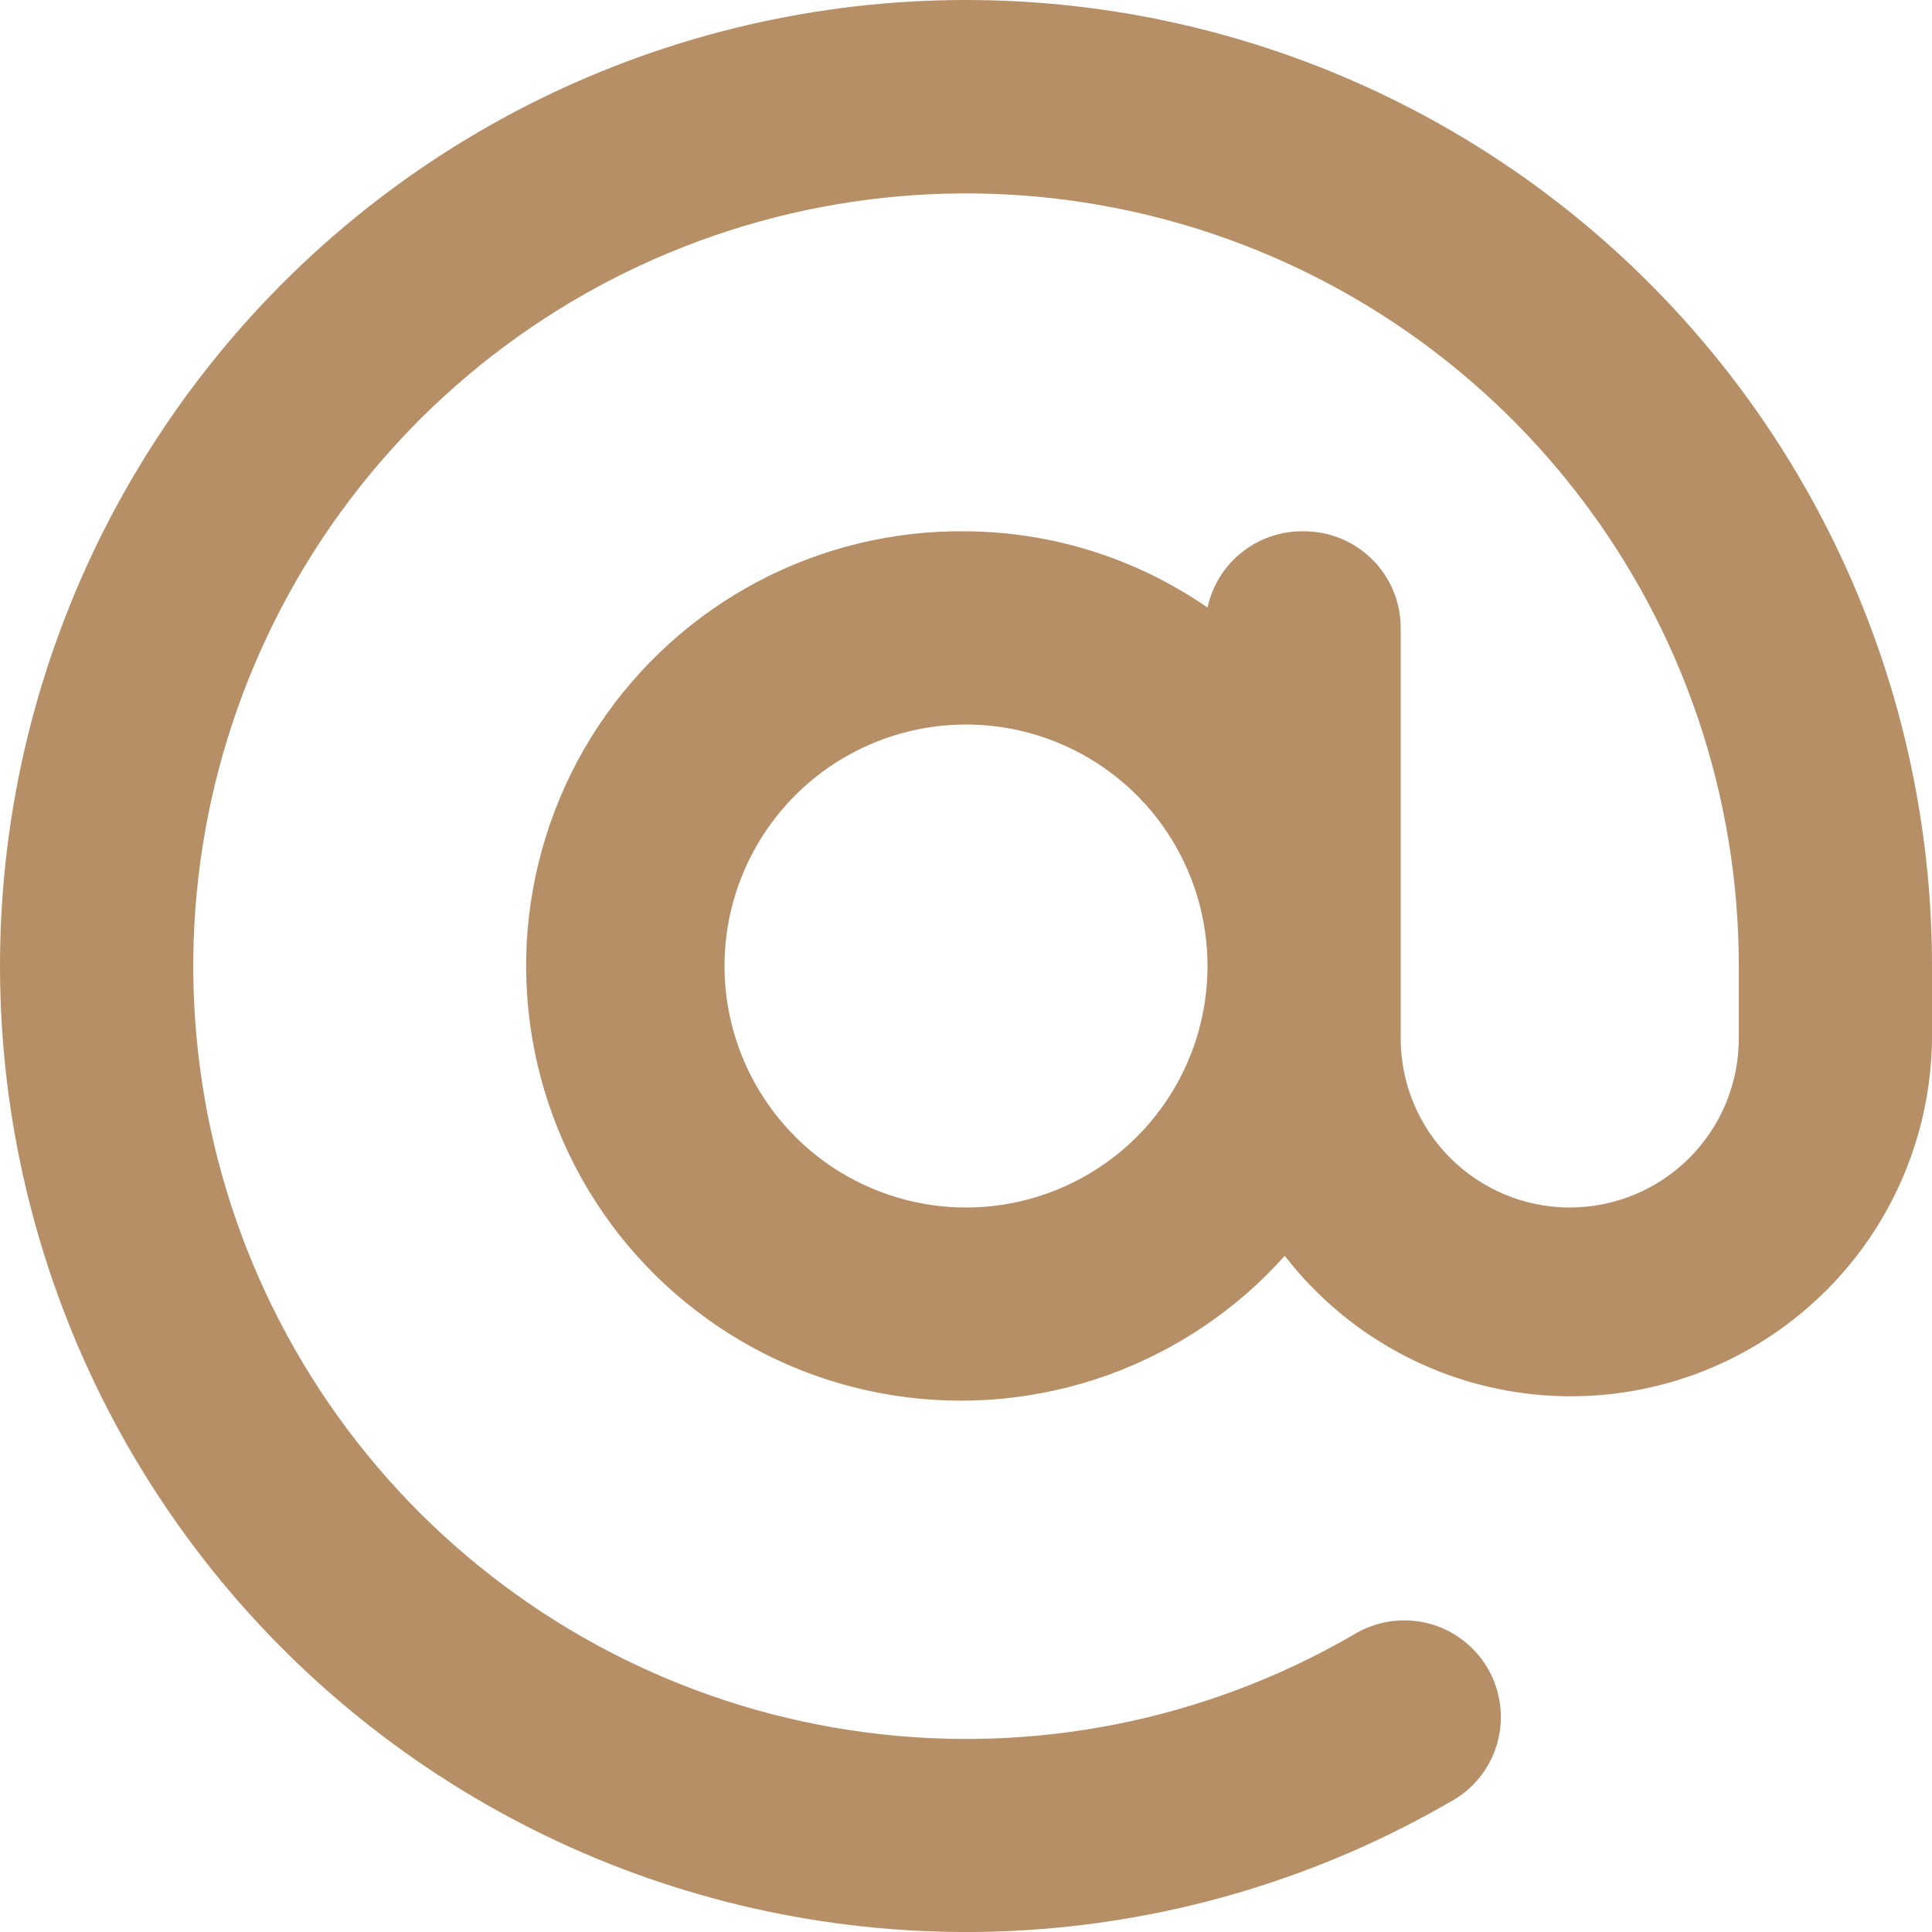
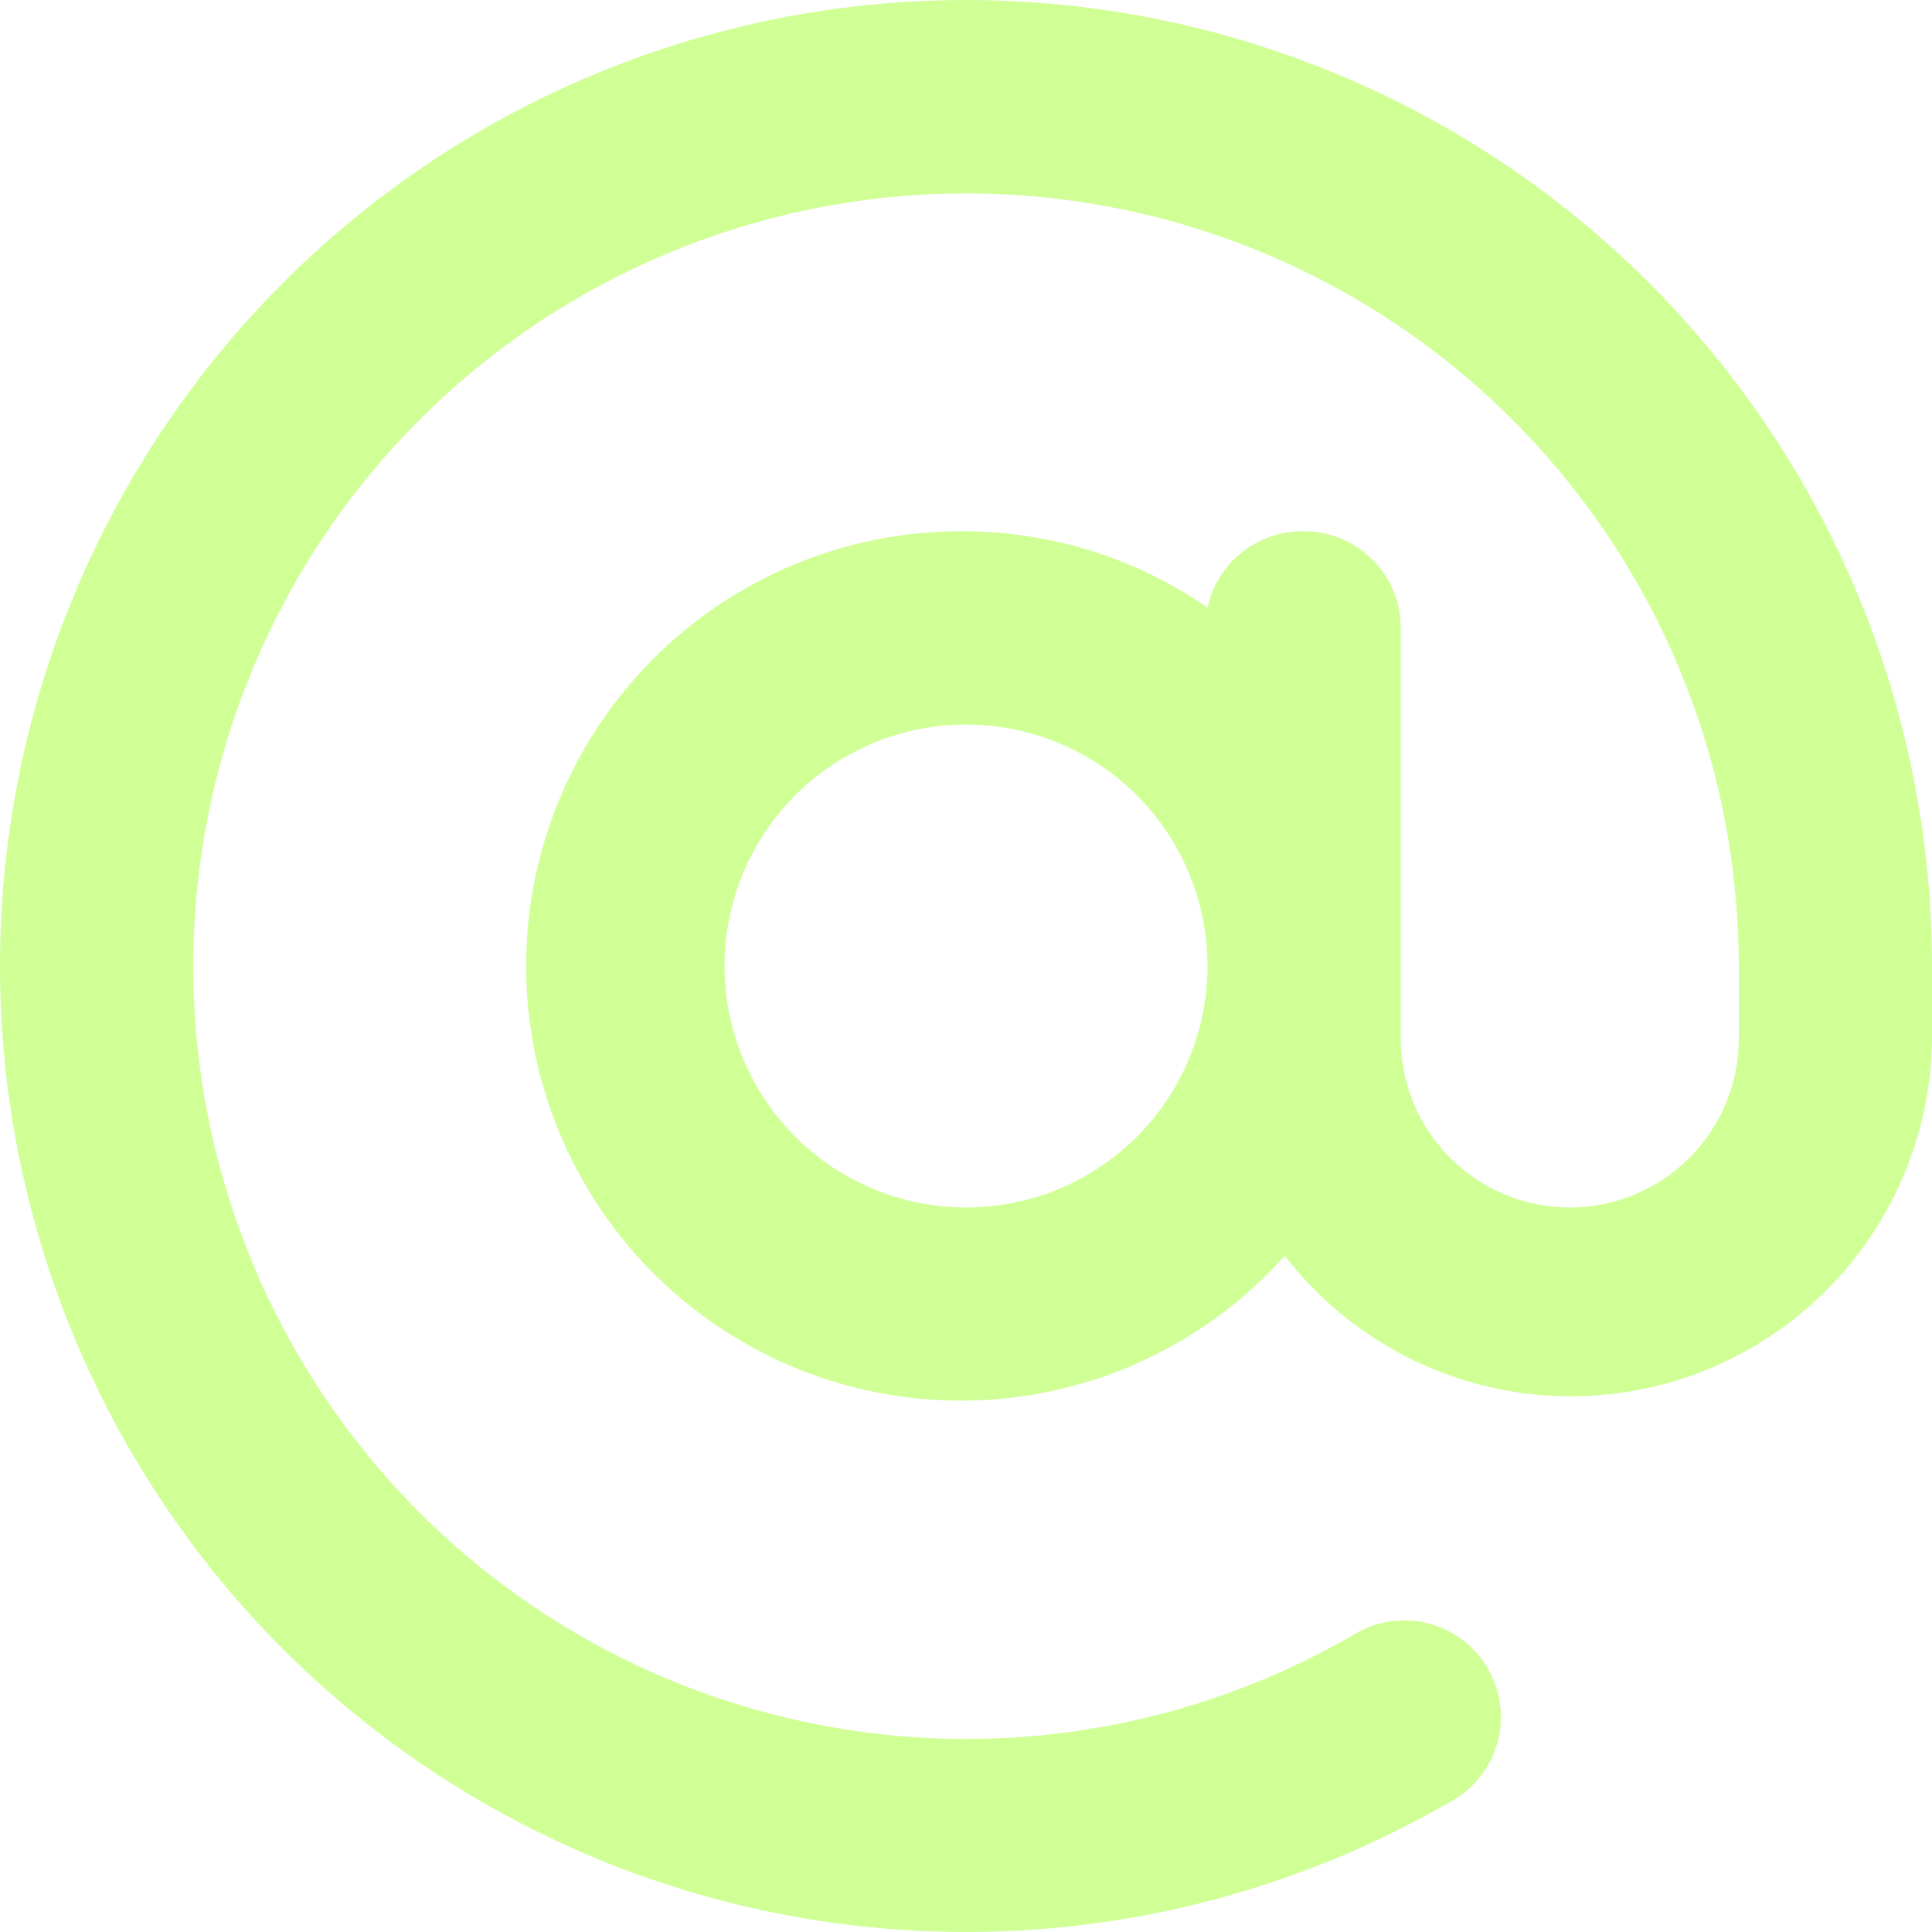
<svg xmlns="http://www.w3.org/2000/svg" width="17" height="17" viewBox="0 0 17 17" fill="none">
-   <path d="M8.5 8.22805e-09C7.197 -5.73555e-05 5.91 0.3 4.741 0.876C3.571 1.453 2.55 2.291 1.757 3.325C0.963 4.36 0.418 5.563 0.163 6.842C-0.091 8.12 -0.048 9.441 0.29 10.7C0.627 11.959 1.25 13.124 2.109 14.104C2.969 15.085 4.043 15.854 5.247 16.353C6.452 16.852 7.755 17.067 9.056 16.982C10.357 16.896 11.621 16.513 12.75 15.861C12.852 15.808 12.942 15.735 13.014 15.646C13.087 15.557 13.141 15.455 13.173 15.345C13.205 15.235 13.214 15.119 13.2 15.005C13.186 14.892 13.15 14.782 13.092 14.682C13.035 14.583 12.958 14.497 12.866 14.428C12.775 14.359 12.67 14.309 12.559 14.282C12.447 14.255 12.332 14.251 12.218 14.269C12.105 14.288 11.997 14.329 11.9 14.39C10.604 15.139 9.097 15.439 7.613 15.243C6.129 15.048 4.751 14.368 3.692 13.31C2.634 12.252 1.954 10.874 1.759 9.39C1.563 7.906 1.863 6.399 2.611 5.102C3.359 3.806 4.514 2.793 5.897 2.22C7.28 1.647 8.813 1.546 10.259 1.933C11.705 2.32 12.983 3.174 13.894 4.361C14.806 5.548 15.3 7.003 15.3 8.5V9.137C15.3 9.532 15.144 9.91 14.865 10.189C14.586 10.468 14.207 10.625 13.813 10.625C13.418 10.625 13.04 10.468 12.761 10.189C12.482 9.91 12.325 9.532 12.325 9.137V5.525C12.325 5.3 12.236 5.083 12.076 4.924C11.917 4.765 11.701 4.675 11.475 4.675C11.278 4.671 11.085 4.735 10.93 4.858C10.774 4.98 10.667 5.153 10.625 5.346C10.001 4.914 9.26 4.68 8.5 4.675C7.86 4.667 7.229 4.82 6.663 5.12C6.098 5.42 5.617 5.857 5.264 6.39C4.911 6.924 4.698 7.538 4.643 8.176C4.589 8.813 4.696 9.454 4.954 10.04C5.211 10.626 5.612 11.138 6.119 11.528C6.625 11.919 7.222 12.177 7.854 12.277C8.486 12.378 9.133 12.318 9.736 12.104C10.339 11.889 10.879 11.527 11.305 11.05C11.709 11.573 12.266 11.957 12.898 12.149C13.531 12.341 14.207 12.331 14.834 12.121C15.46 11.91 16.005 11.51 16.394 10.975C16.782 10.441 16.994 9.798 17 9.137V8.5C17 7.384 16.78 6.278 16.353 5.247C15.926 4.216 15.3 3.279 14.511 2.49C13.722 1.7 12.784 1.074 11.753 0.647C10.722 0.22 9.617 8.22805e-09 8.5 8.22805e-09ZM8.5 10.625C8.08 10.625 7.669 10.5 7.32 10.267C6.97 10.033 6.698 9.701 6.537 9.313C6.376 8.925 6.334 8.498 6.416 8.085C6.498 7.673 6.701 7.295 6.998 6.997C7.295 6.7 7.674 6.498 8.086 6.416C8.498 6.334 8.925 6.376 9.314 6.537C9.702 6.698 10.034 6.97 10.267 7.319C10.501 7.669 10.625 8.08 10.625 8.5C10.625 9.064 10.402 9.604 10.003 10.003C9.604 10.401 9.064 10.625 8.5 10.625Z" fill="#B78F67" />
+   <path d="M8.5 8.22805e-09C7.197 -5.73555e-05 5.91 0.3 4.741 0.876C3.571 1.453 2.55 2.291 1.757 3.325C0.963 4.36 0.418 5.563 0.163 6.842C-0.091 8.12 -0.048 9.441 0.29 10.7C0.627 11.959 1.25 13.124 2.109 14.104C2.969 15.085 4.043 15.854 5.247 16.353C6.452 16.852 7.755 17.067 9.056 16.982C10.357 16.896 11.621 16.513 12.75 15.861C12.852 15.808 12.942 15.735 13.014 15.646C13.087 15.557 13.141 15.455 13.173 15.345C13.205 15.235 13.214 15.119 13.2 15.005C13.186 14.892 13.15 14.782 13.092 14.682C13.035 14.583 12.958 14.497 12.866 14.428C12.775 14.359 12.67 14.309 12.559 14.282C12.447 14.255 12.332 14.251 12.218 14.269C12.105 14.288 11.997 14.329 11.9 14.39C10.604 15.139 9.097 15.439 7.613 15.243C6.129 15.048 4.751 14.368 3.692 13.31C2.634 12.252 1.954 10.874 1.759 9.39C1.563 7.906 1.863 6.399 2.611 5.102C3.359 3.806 4.514 2.793 5.897 2.22C7.28 1.647 8.813 1.546 10.259 1.933C11.705 2.32 12.983 3.174 13.894 4.361C14.806 5.548 15.3 7.003 15.3 8.5V9.137C15.3 9.532 15.144 9.91 14.865 10.189C14.586 10.468 14.207 10.625 13.813 10.625C13.418 10.625 13.04 10.468 12.761 10.189C12.482 9.91 12.325 9.532 12.325 9.137V5.525C12.325 5.3 12.236 5.083 12.076 4.924C11.917 4.765 11.701 4.675 11.475 4.675C11.278 4.671 11.085 4.735 10.93 4.858C10.774 4.98 10.667 5.153 10.625 5.346C10.001 4.914 9.26 4.68 8.5 4.675C7.86 4.667 7.229 4.82 6.663 5.12C6.098 5.42 5.617 5.857 5.264 6.39C4.911 6.924 4.698 7.538 4.643 8.176C4.589 8.813 4.696 9.454 4.954 10.04C5.211 10.626 5.612 11.138 6.119 11.528C6.625 11.919 7.222 12.177 7.854 12.277C8.486 12.378 9.133 12.318 9.736 12.104C10.339 11.889 10.879 11.527 11.305 11.05C11.709 11.573 12.266 11.957 12.898 12.149C13.531 12.341 14.207 12.331 14.834 12.121C15.46 11.91 16.005 11.51 16.394 10.975C16.782 10.441 16.994 9.798 17 9.137V8.5C17 7.384 16.78 6.278 16.353 5.247C15.926 4.216 15.3 3.279 14.511 2.49C13.722 1.7 12.784 1.074 11.753 0.647C10.722 0.22 9.617 8.22805e-09 8.5 8.22805e-09ZM8.5 10.625C8.08 10.625 7.669 10.5 7.32 10.267C6.97 10.033 6.698 9.701 6.537 9.313C6.376 8.925 6.334 8.498 6.416 8.085C6.498 7.673 6.701 7.295 6.998 6.997C7.295 6.7 7.674 6.498 8.086 6.416C8.498 6.334 8.925 6.376 9.314 6.537C9.702 6.698 10.034 6.97 10.267 7.319C10.501 7.669 10.625 8.08 10.625 8.5C10.625 9.064 10.402 9.604 10.003 10.003C9.604 10.401 9.064 10.625 8.5 10.625Z" fill="#d0ff96" />
</svg>
